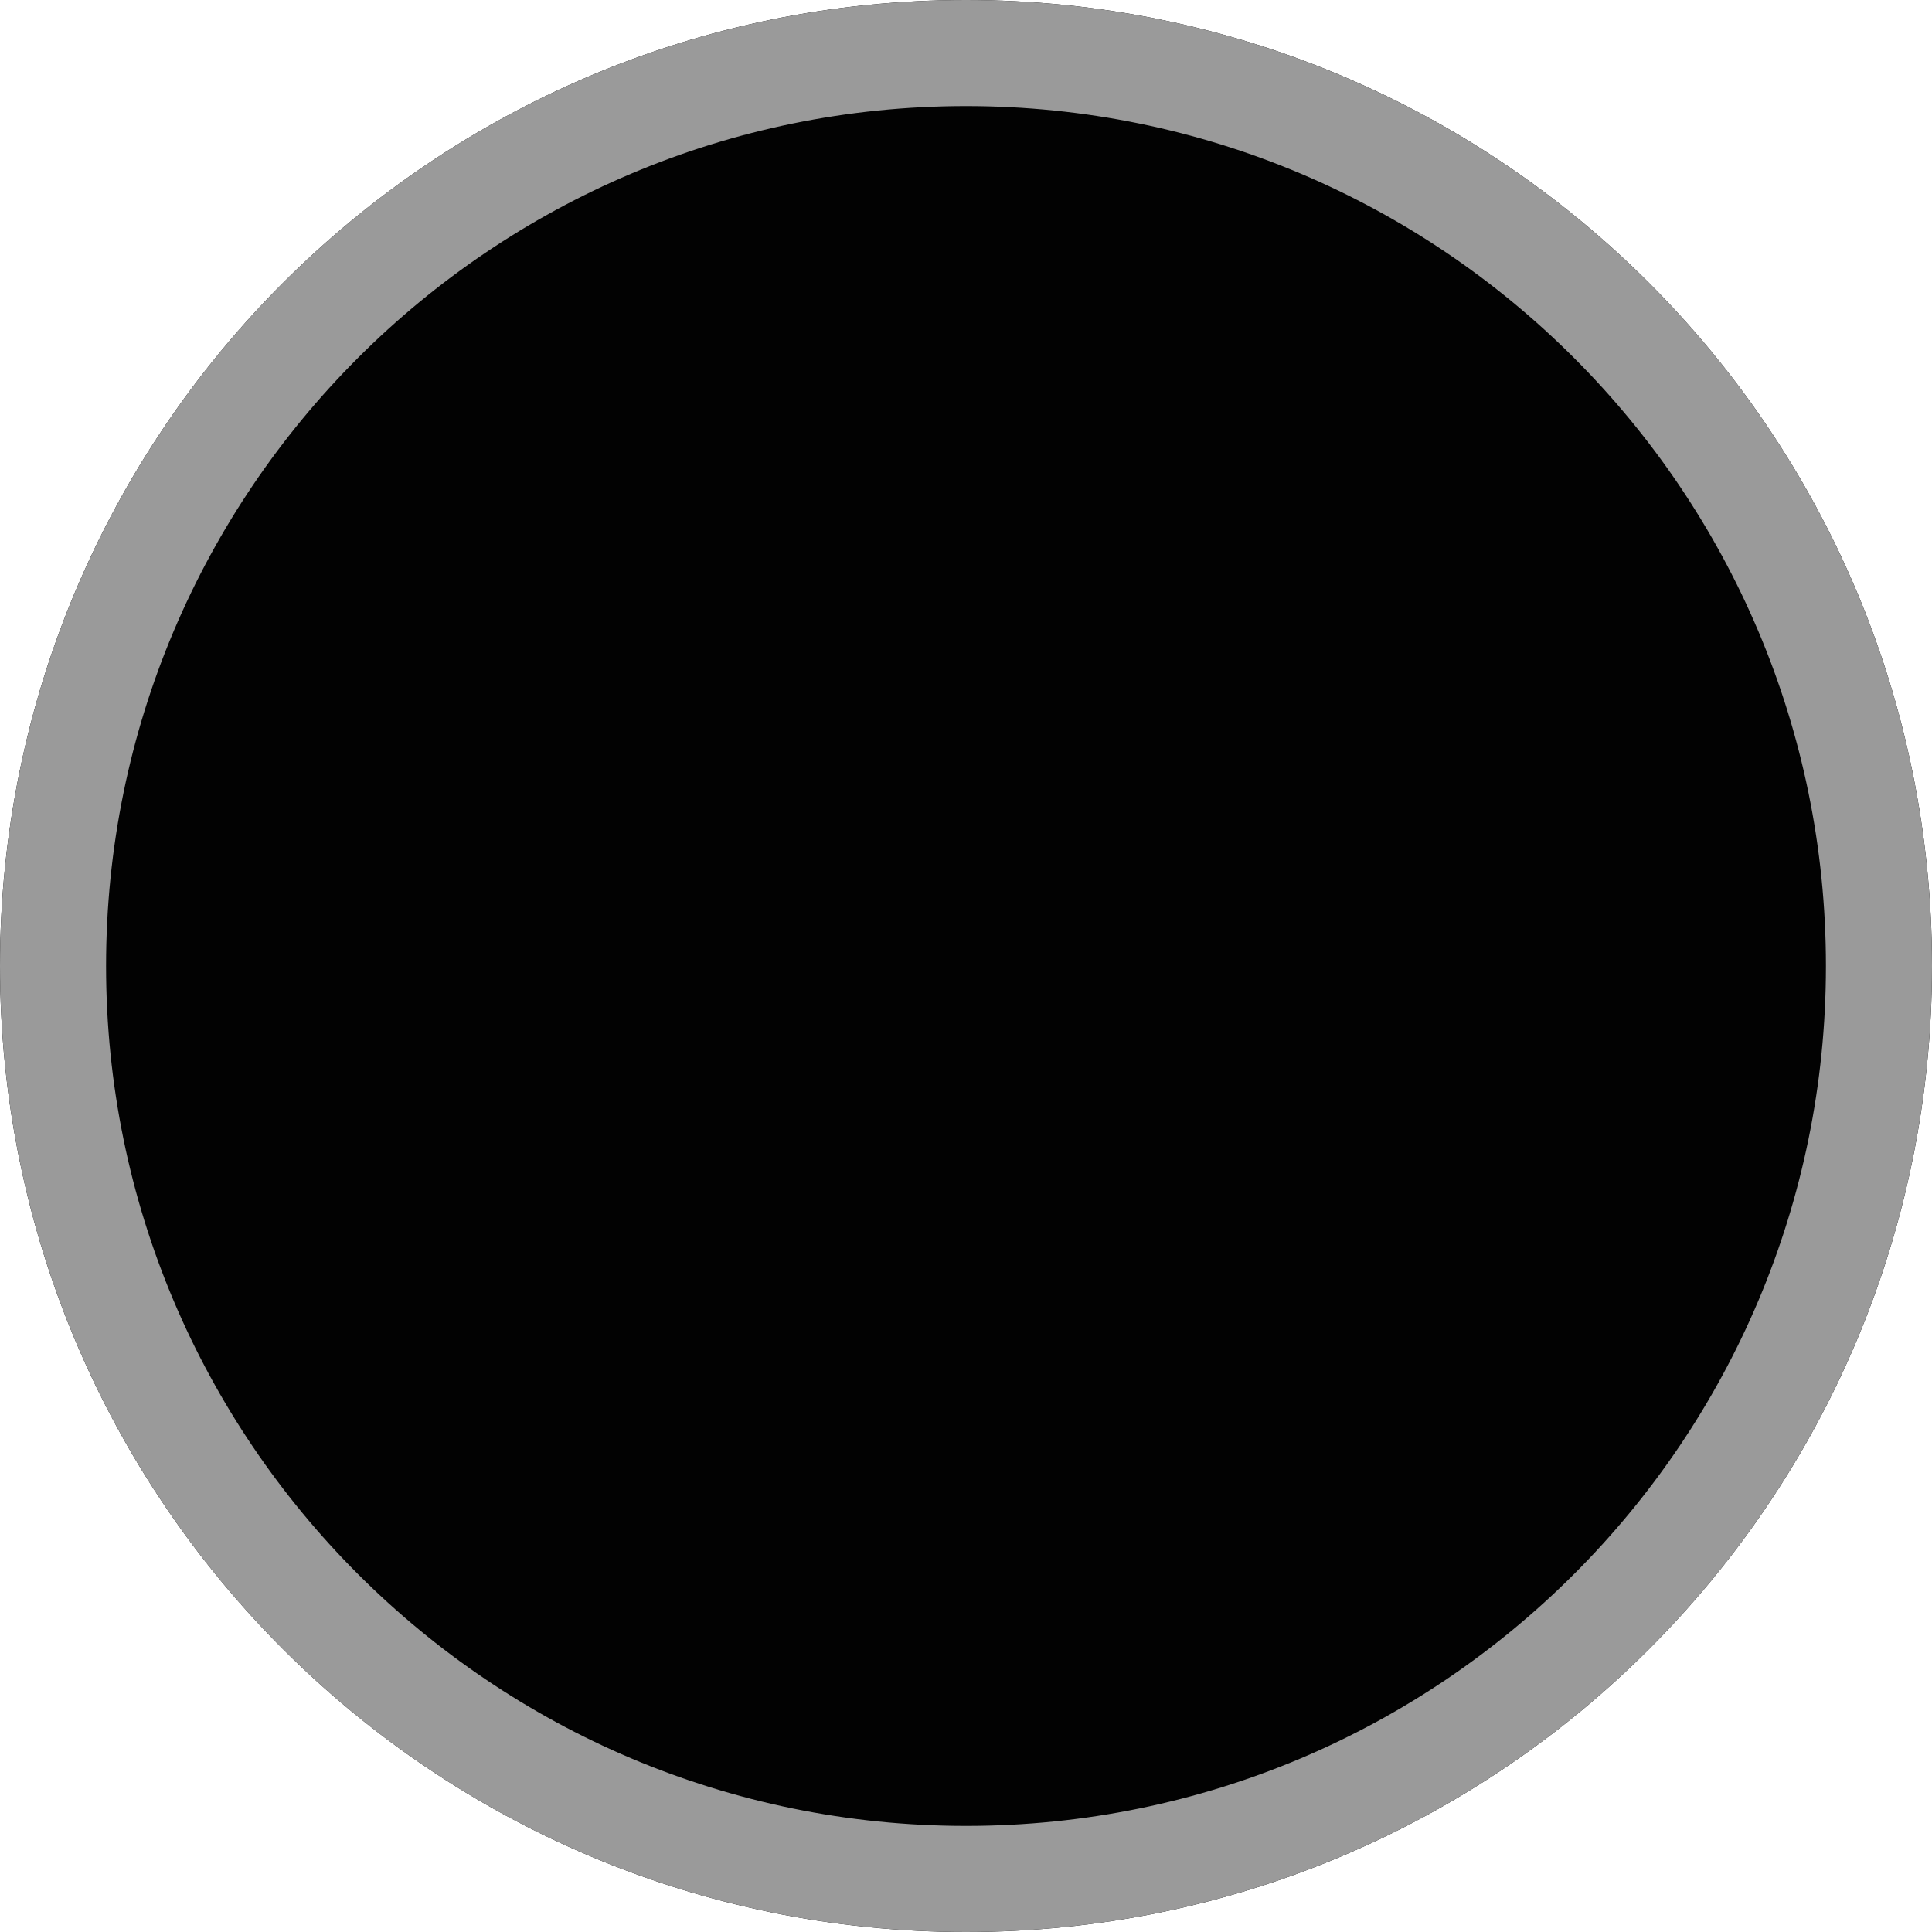
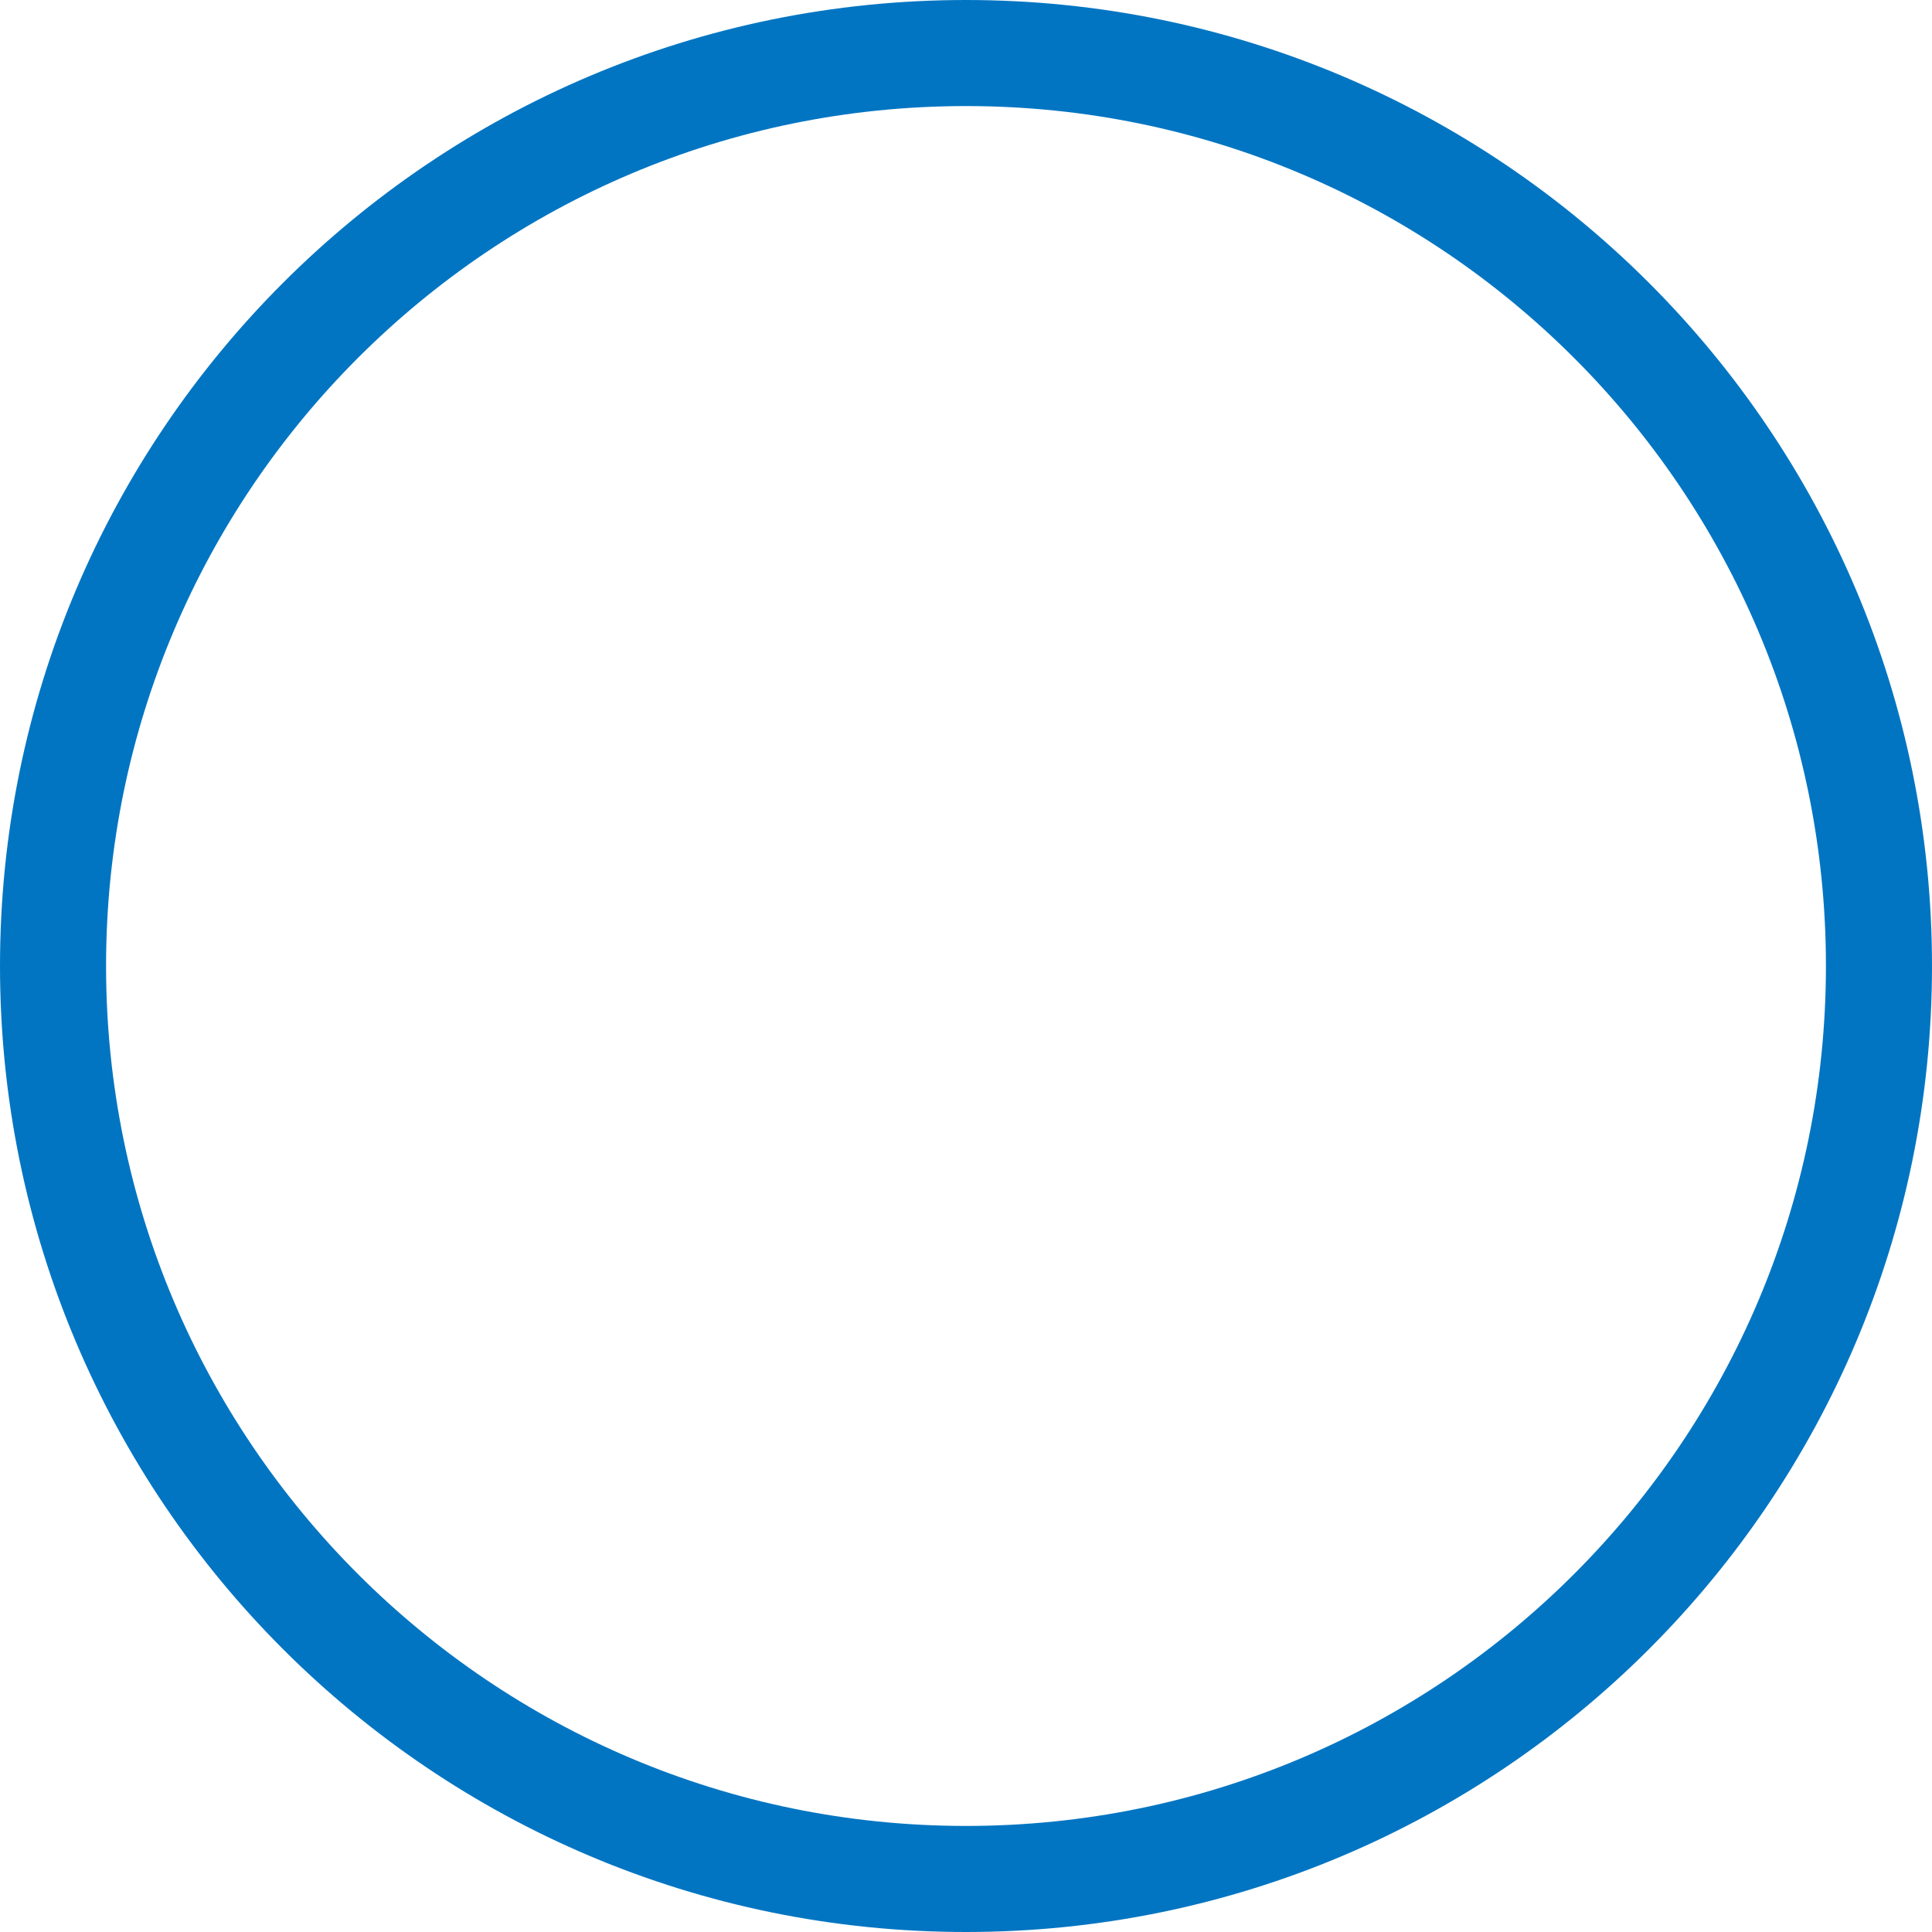
<svg xmlns="http://www.w3.org/2000/svg" height="36.43" viewBox="0 0 36.43 36.43" width="36.43">
-   <g fill="currentColor" opacity=".99" stroke="#999" stroke-width="2">
+   <g fill="none" opacity=".99" stroke="#0074c2" stroke-width="2">
    <circle cx="18.215" cy="18.215" r="18.215" stroke="none" />
    <circle cx="18.215" cy="18.215" fill="none" r="17.215" />
  </g>
</svg>
